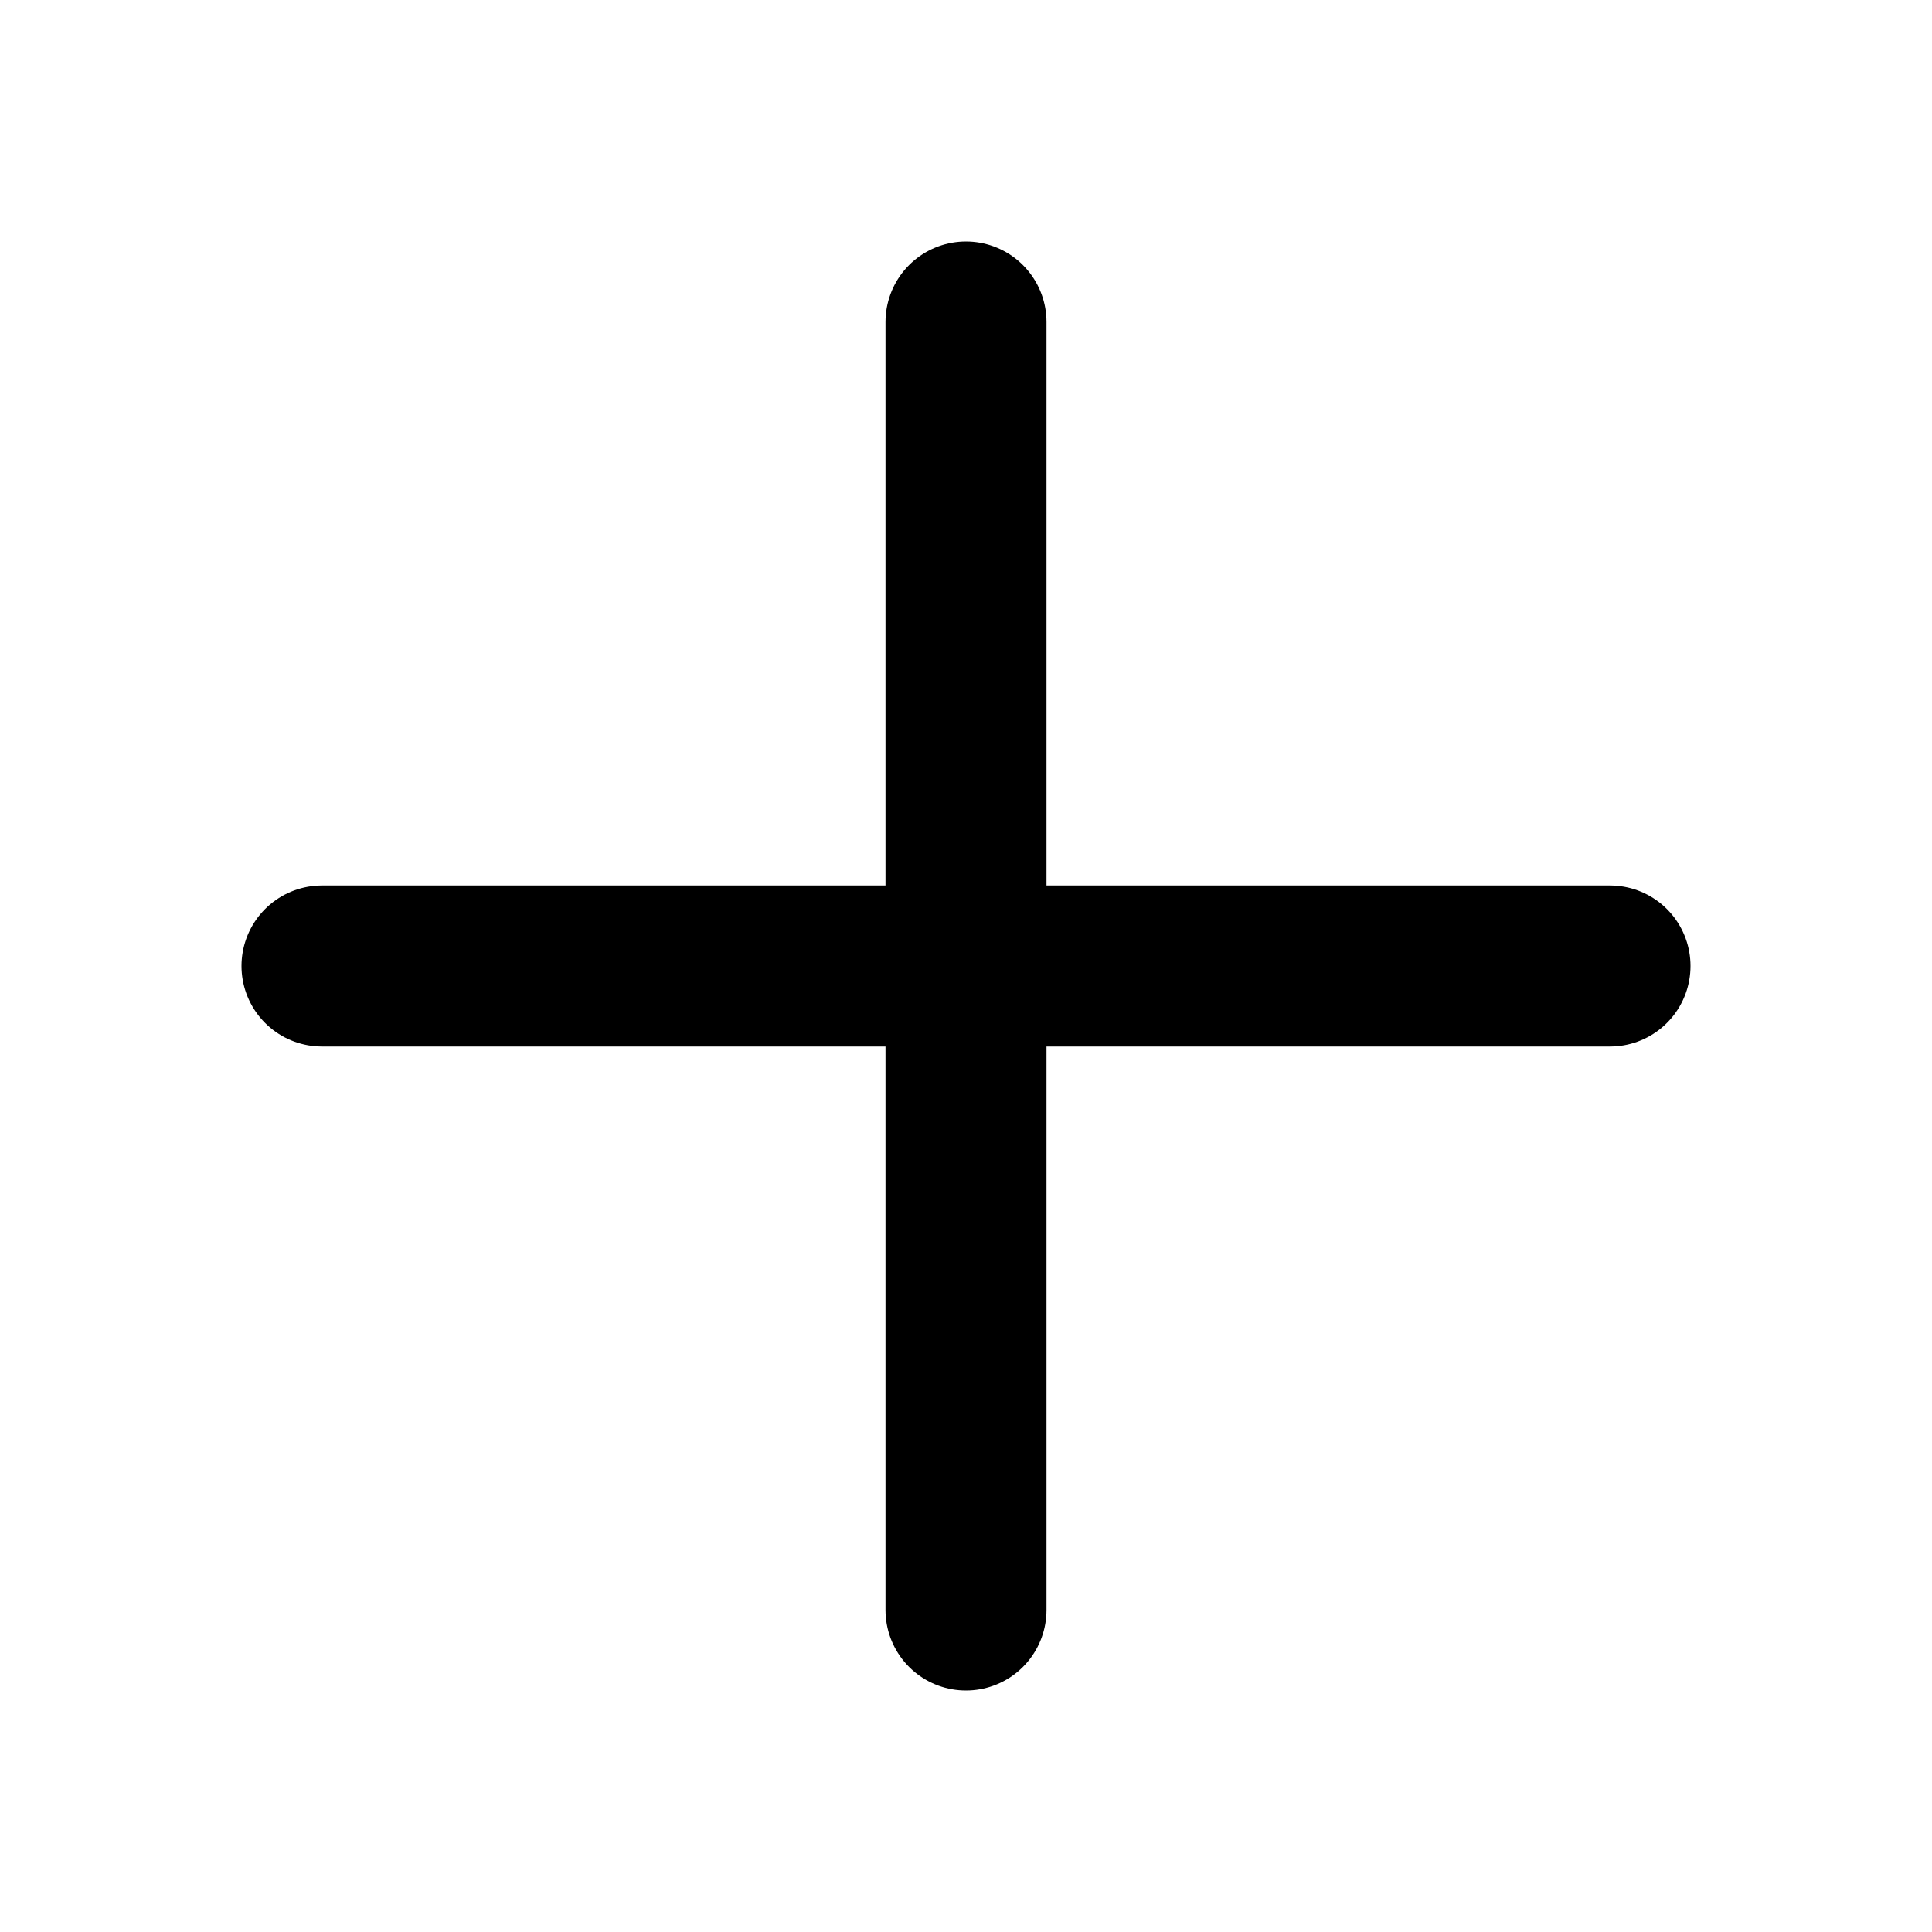
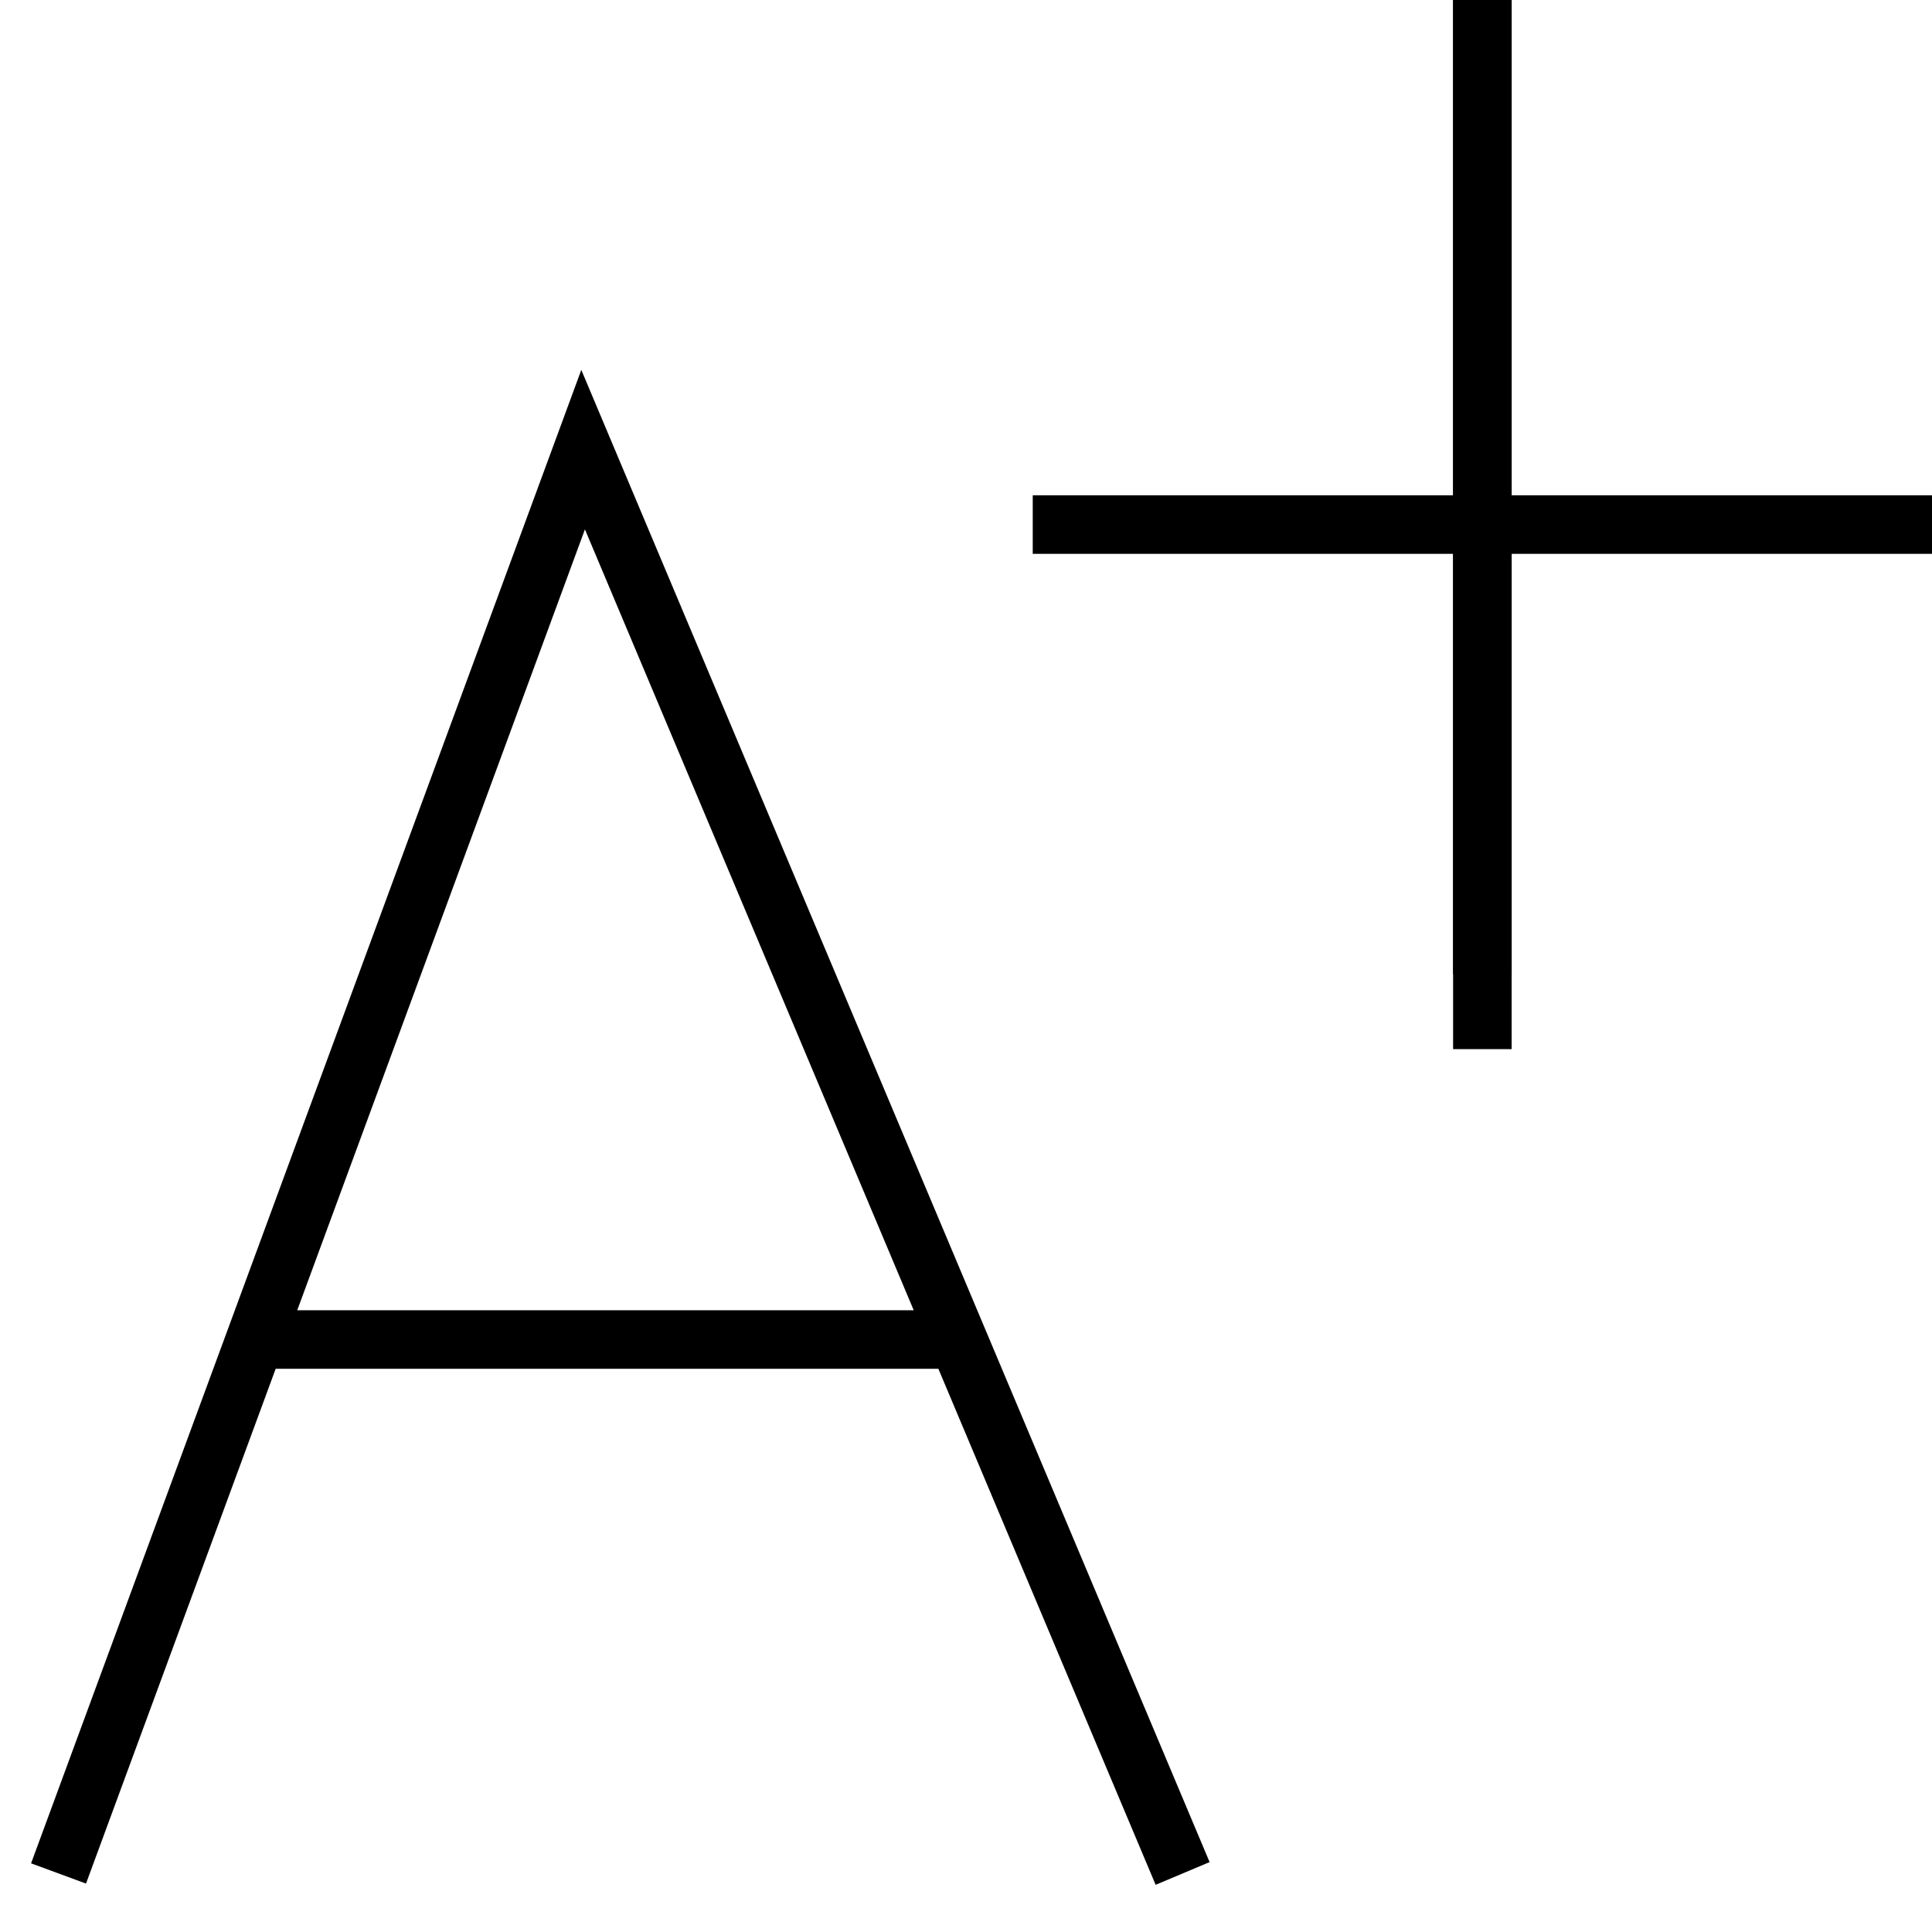
- <svg xmlns="http://www.w3.org/2000/svg" width="800px" height="800px" viewBox="0 0 24 24" fill="none">
-   <path d="M4 12H20M12 4V20" stroke="#000000" stroke-width="2" stroke-linecap="round" stroke-linejoin="round" />
+ <svg xmlns="http://www.w3.org/2000/svg" width="33" height="33" viewBox="0 0 33 33" fill="none">
+   <path d="M25.32 0V16.64" stroke="black" />
+   <path d="M1 32L4.36 22.88M20.2 32L16.36 22.88M16.36 22.88L15.08 19.84L9.96 7.68L4.36 22.88M16.36 22.88H4.36" stroke="black" />
+   <path d="M33 8.96H17.64" stroke="black" />
+   <path d="M25.32 0V17.92" stroke="black" />
</svg>
